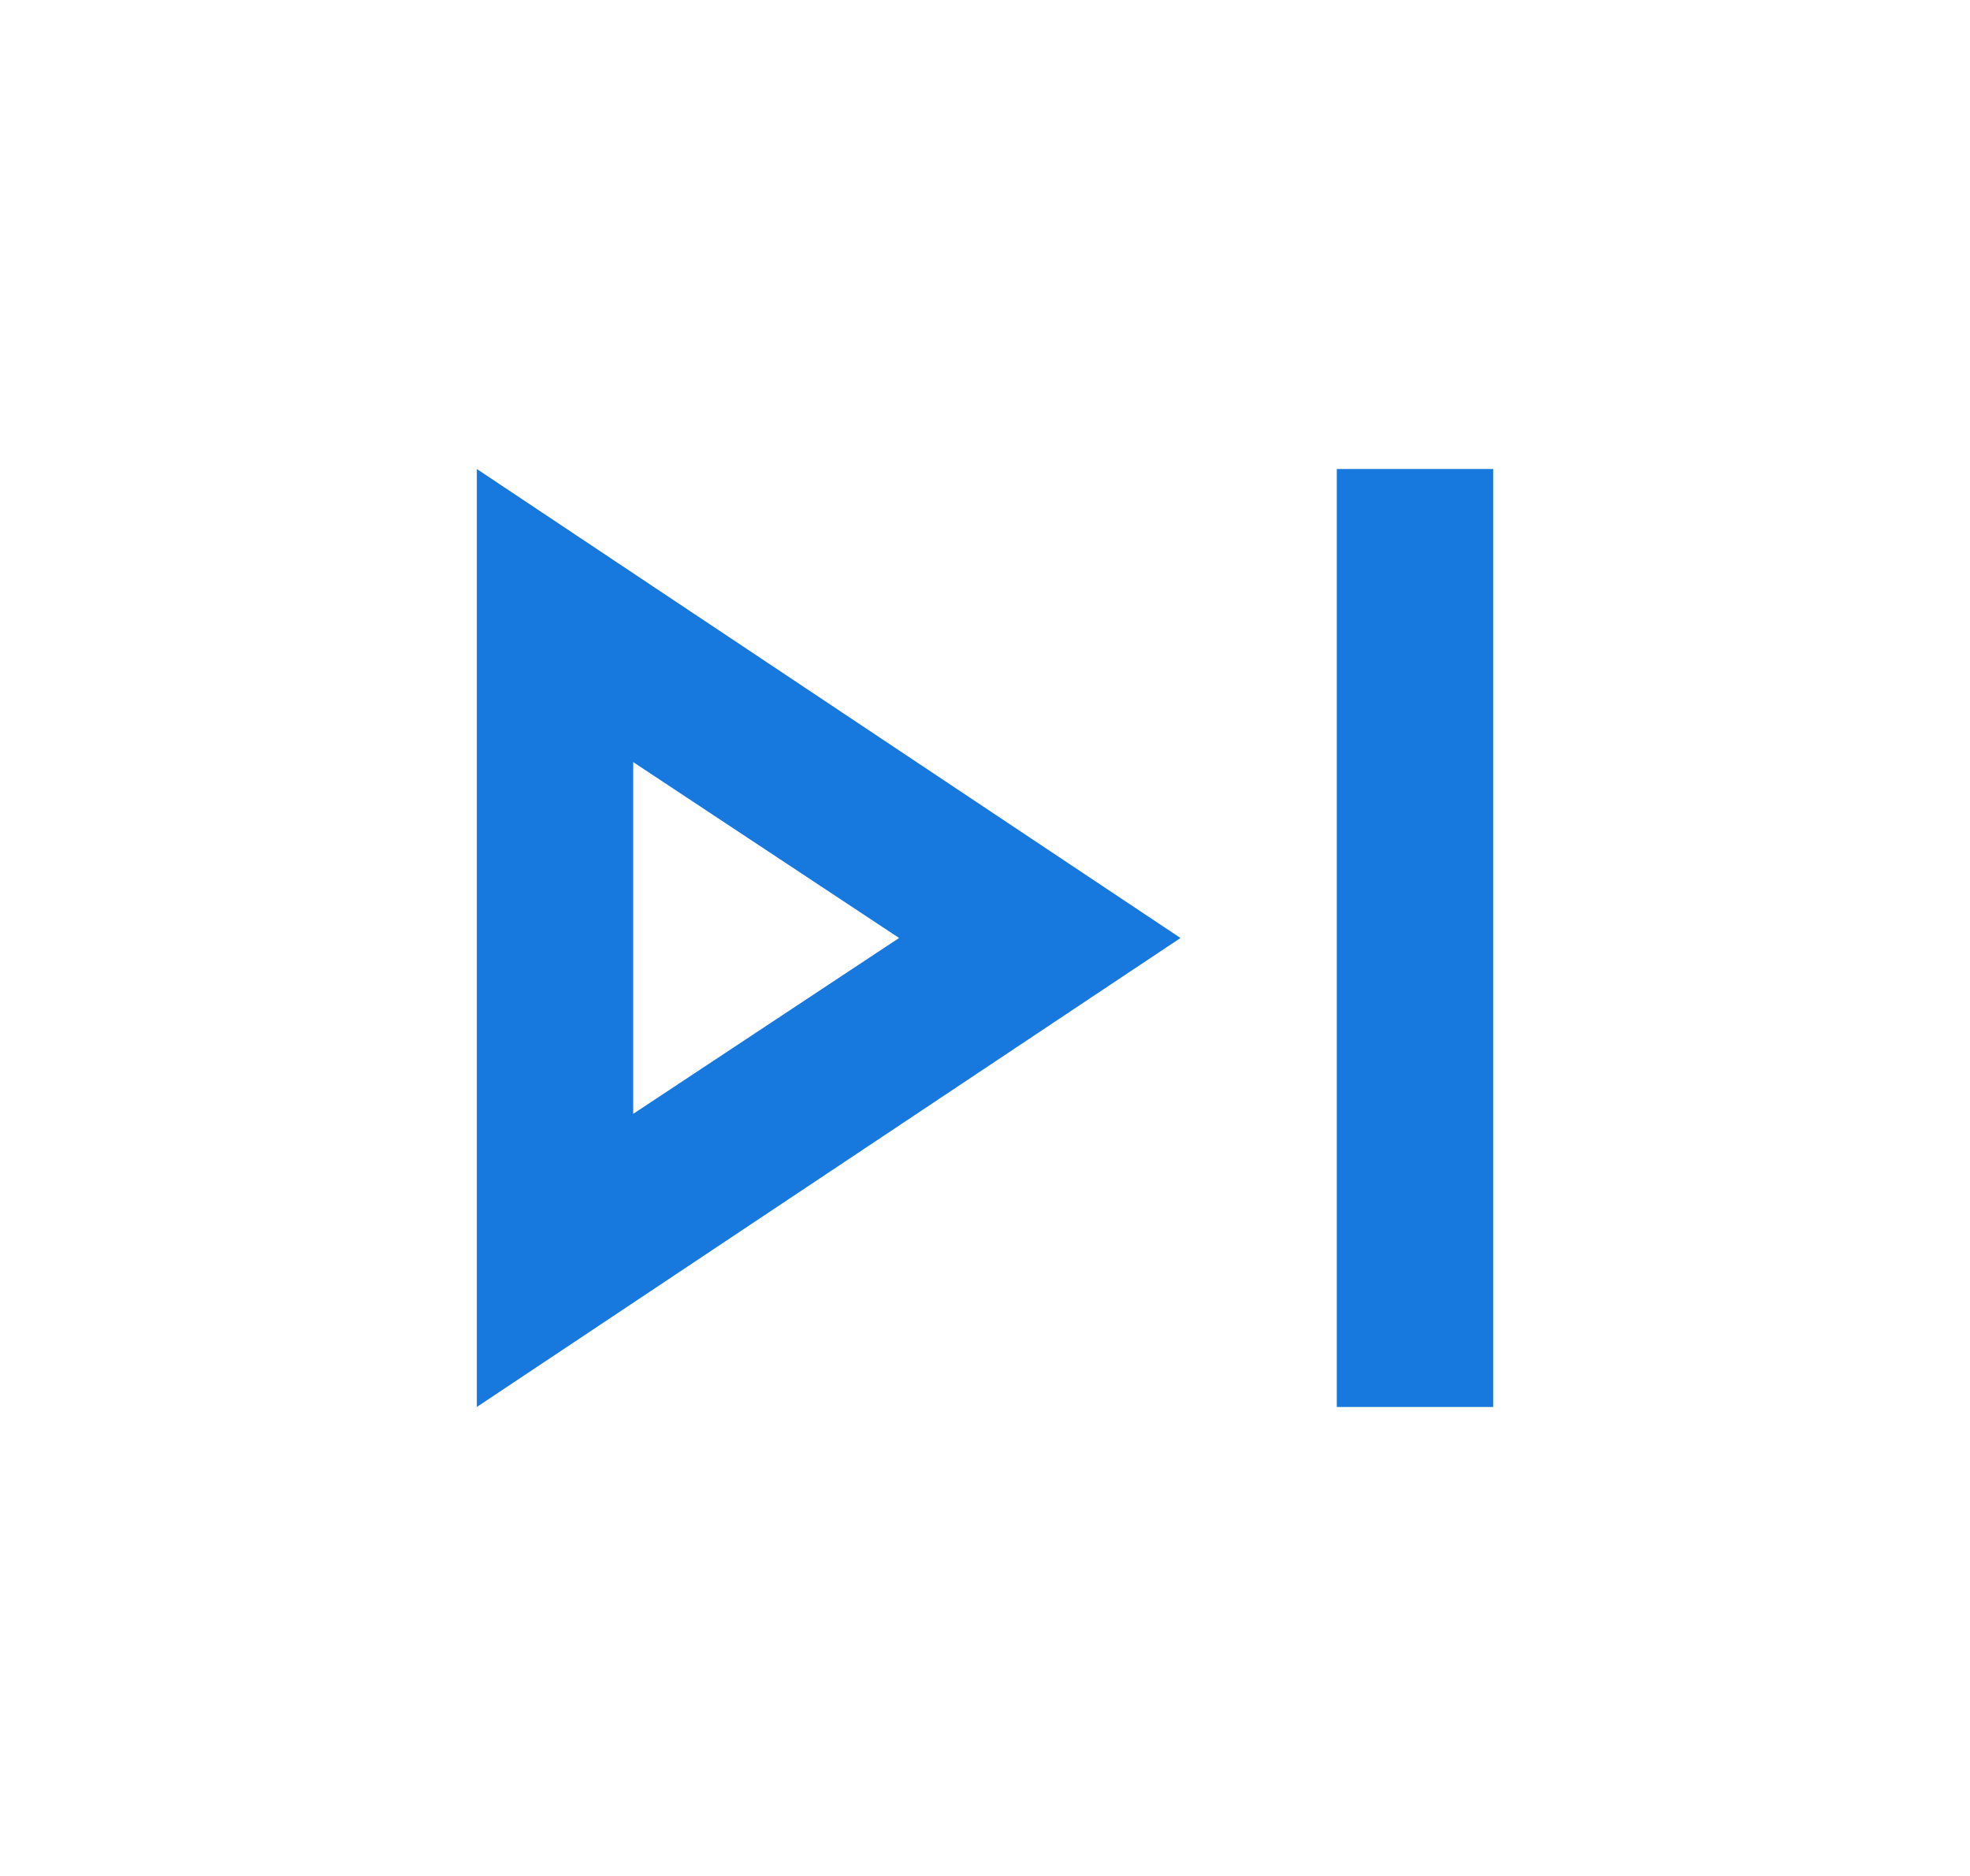
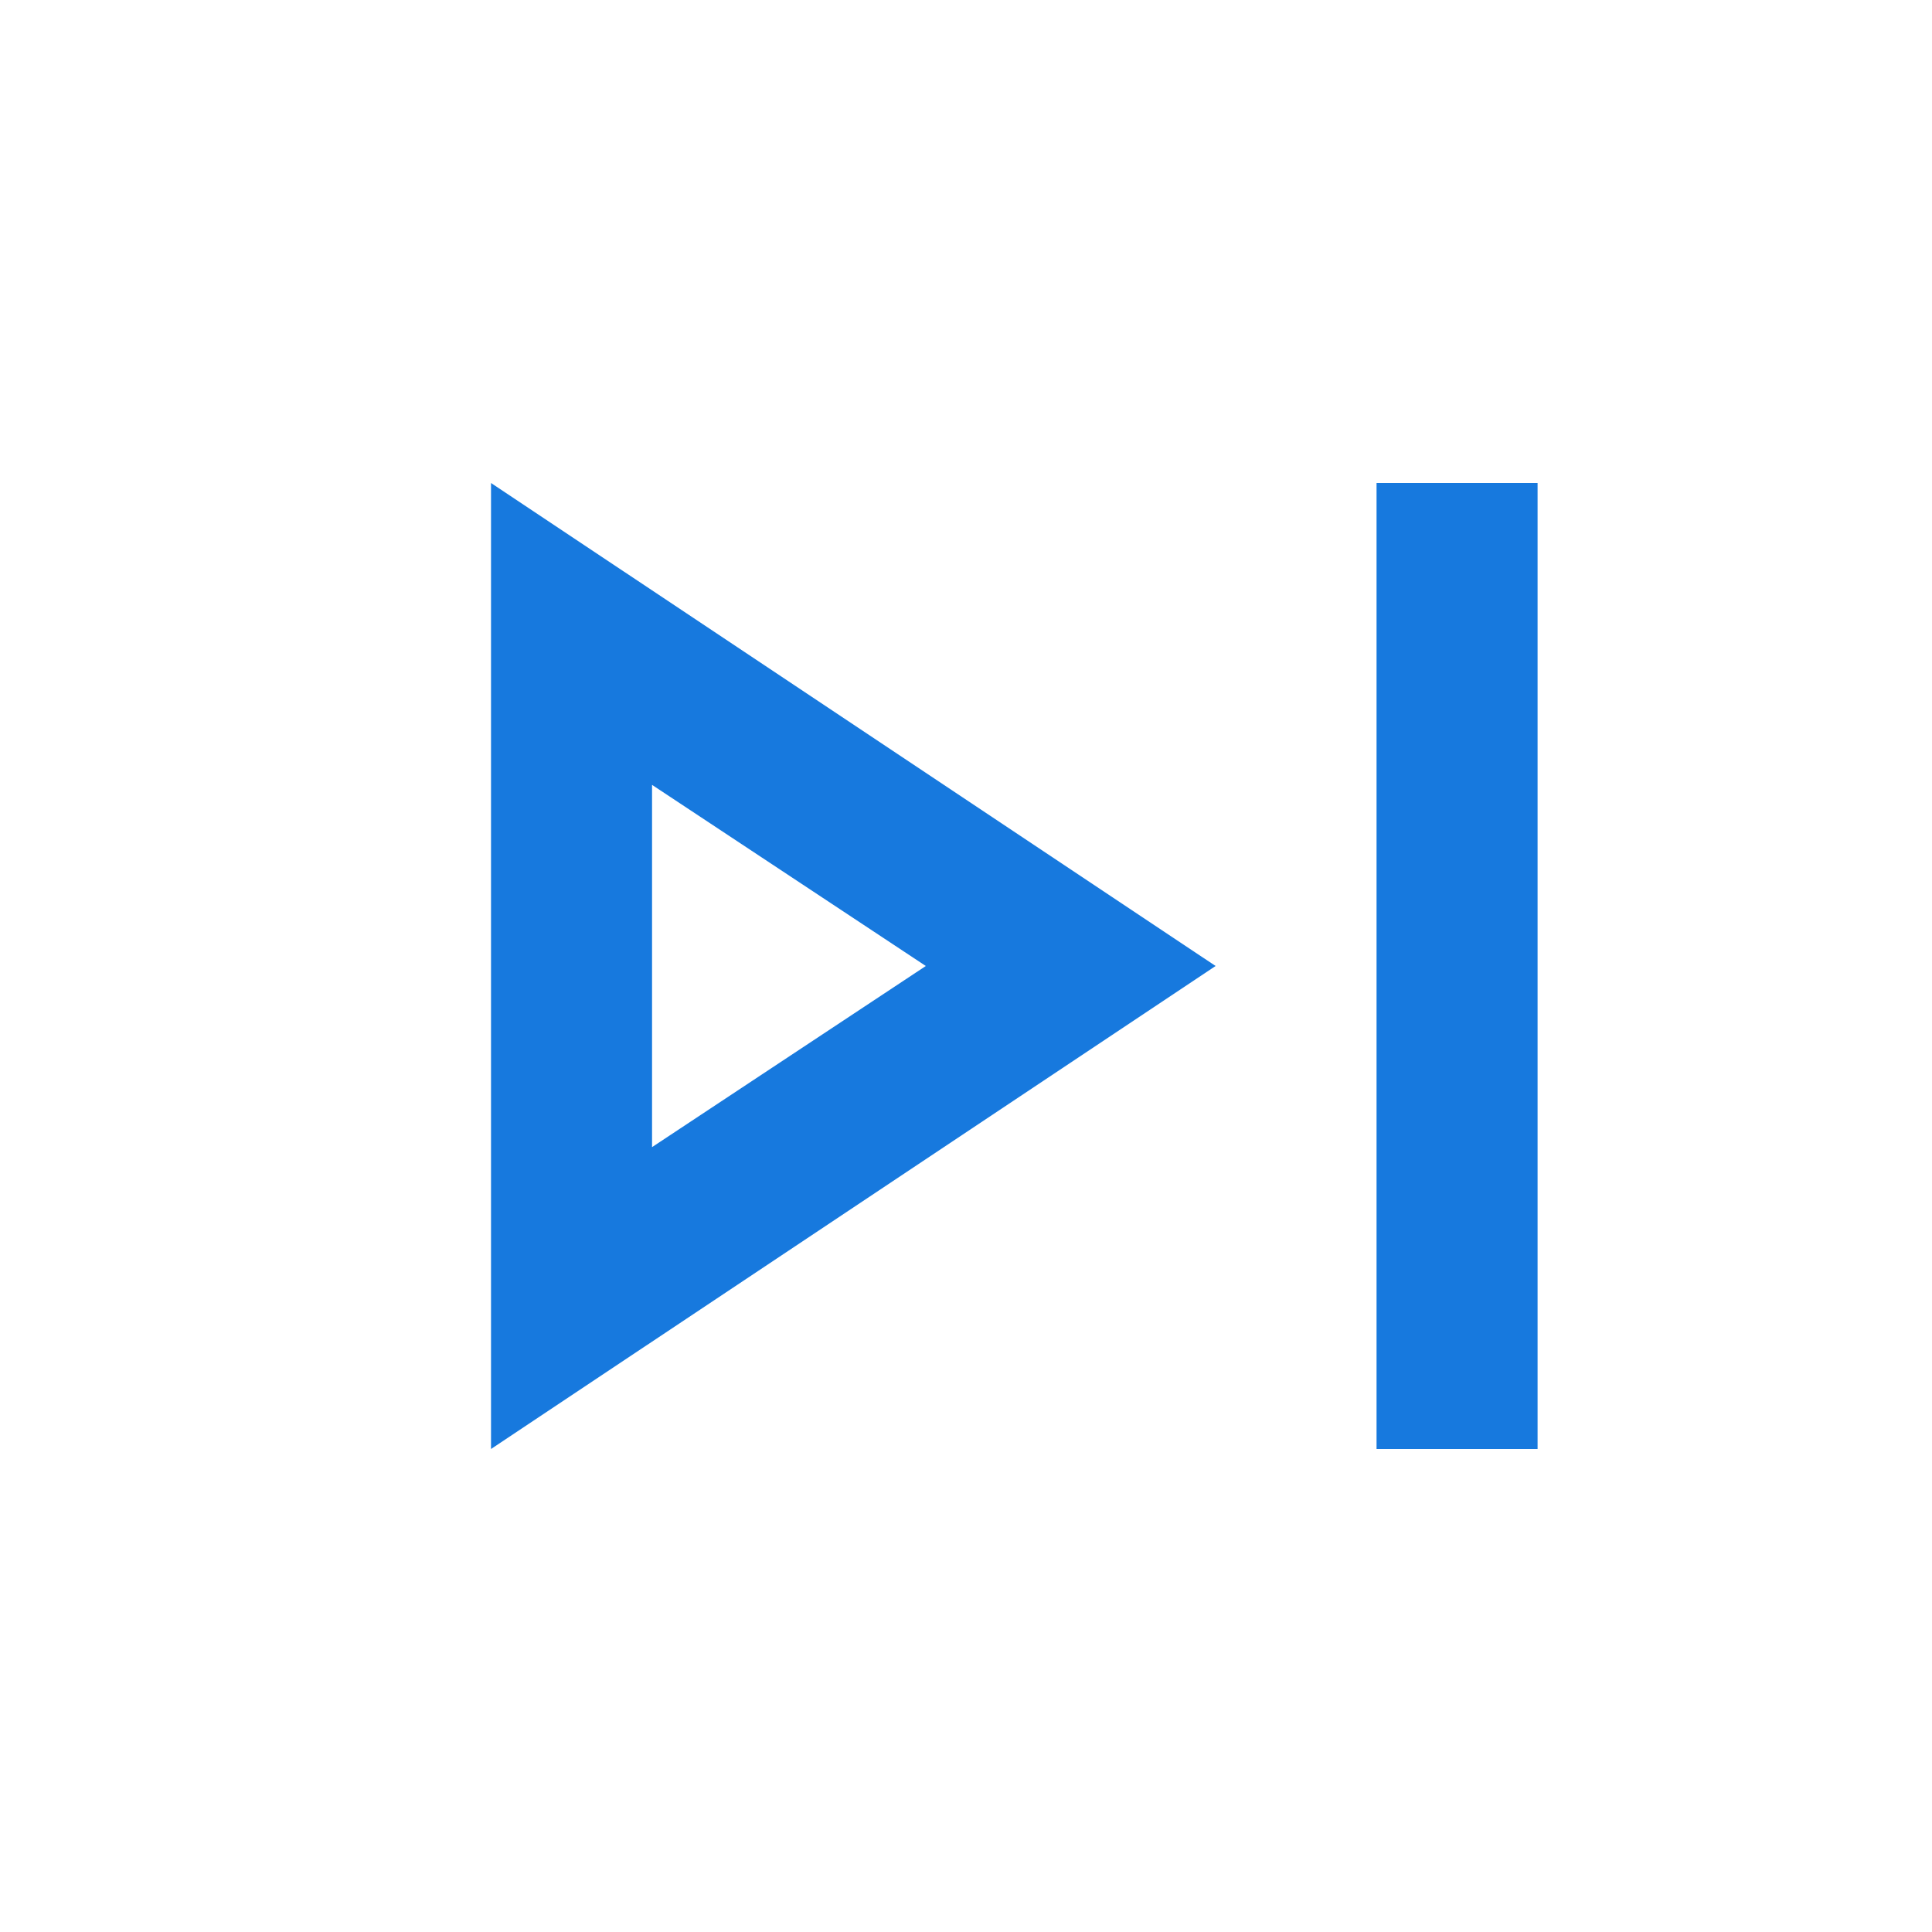
- <svg xmlns="http://www.w3.org/2000/svg" width="21" height="20" viewBox="0 0 21 20" fill="none">
+ <svg xmlns="http://www.w3.org/2000/svg" width="20" height="20" viewBox="0 0 20 20" fill="none">
  <g id="Frame">
    <path id="Vector" d="M14.25 15V5H15.917V15H14.25ZM5.083 15V5L12.584 10L5.083 15ZM6.75 11.875L9.584 10L6.75 8.125V11.875Z" fill="#1779DE" />
  </g>
</svg>
